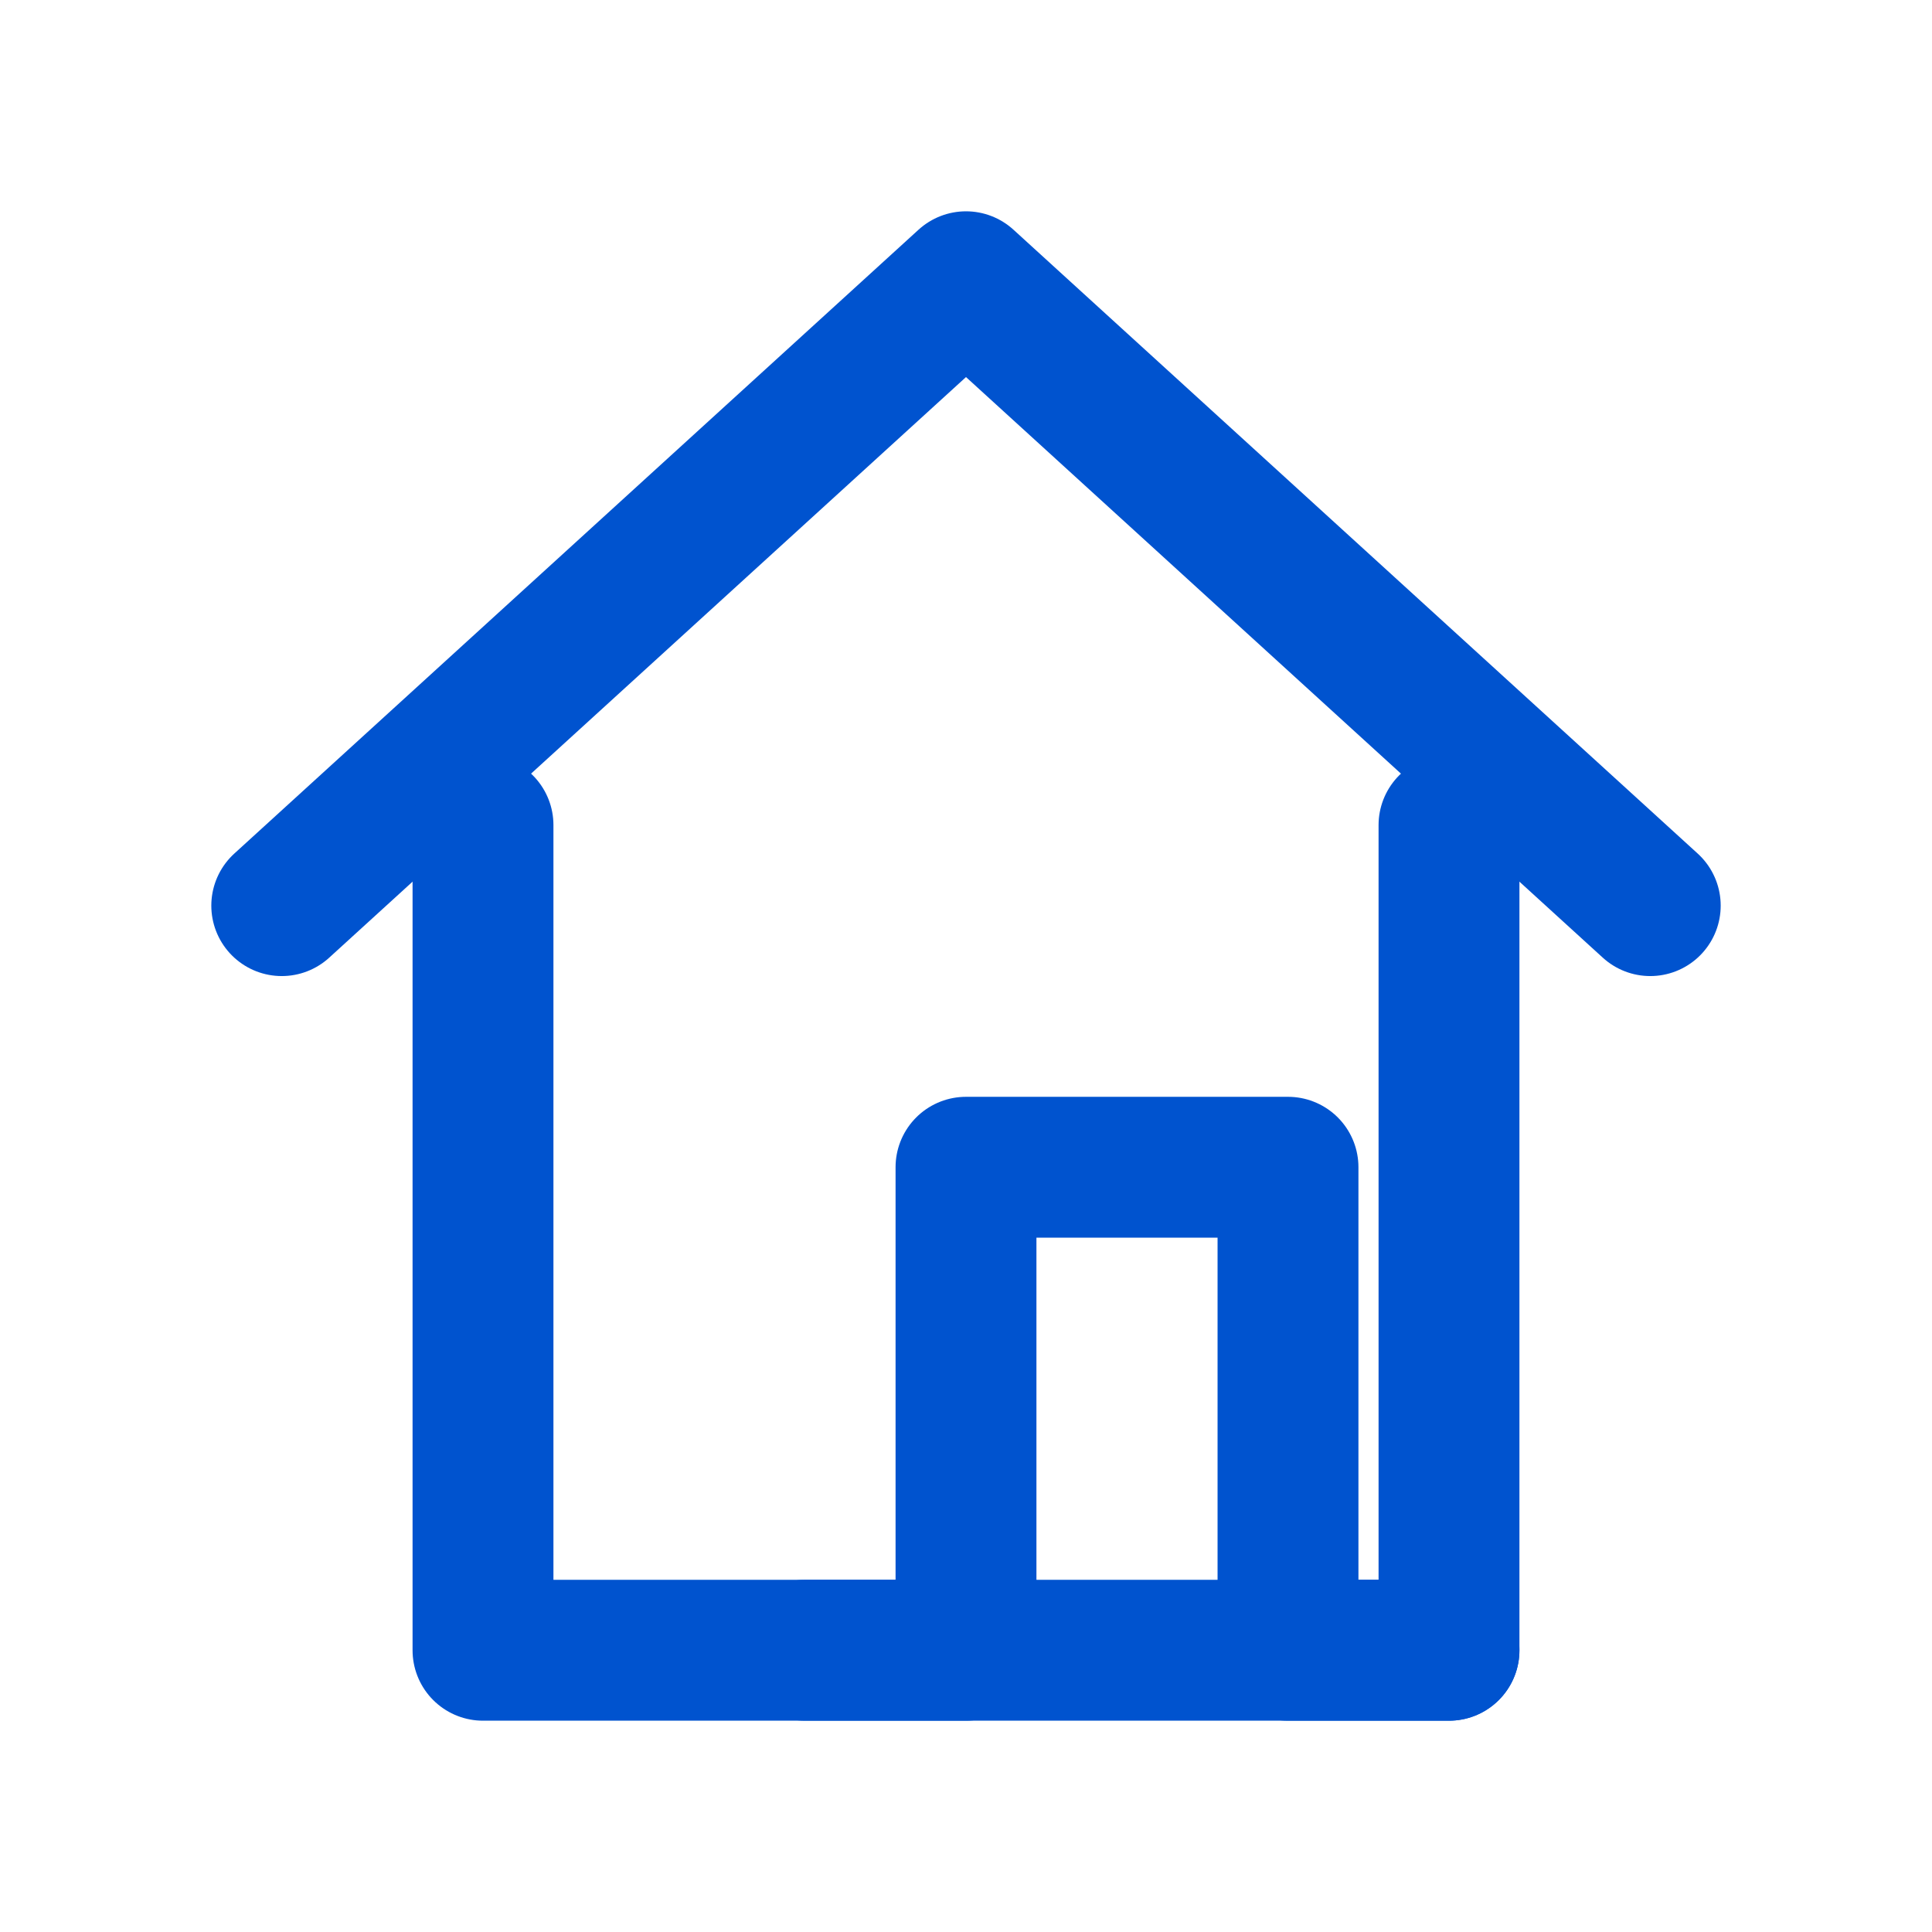
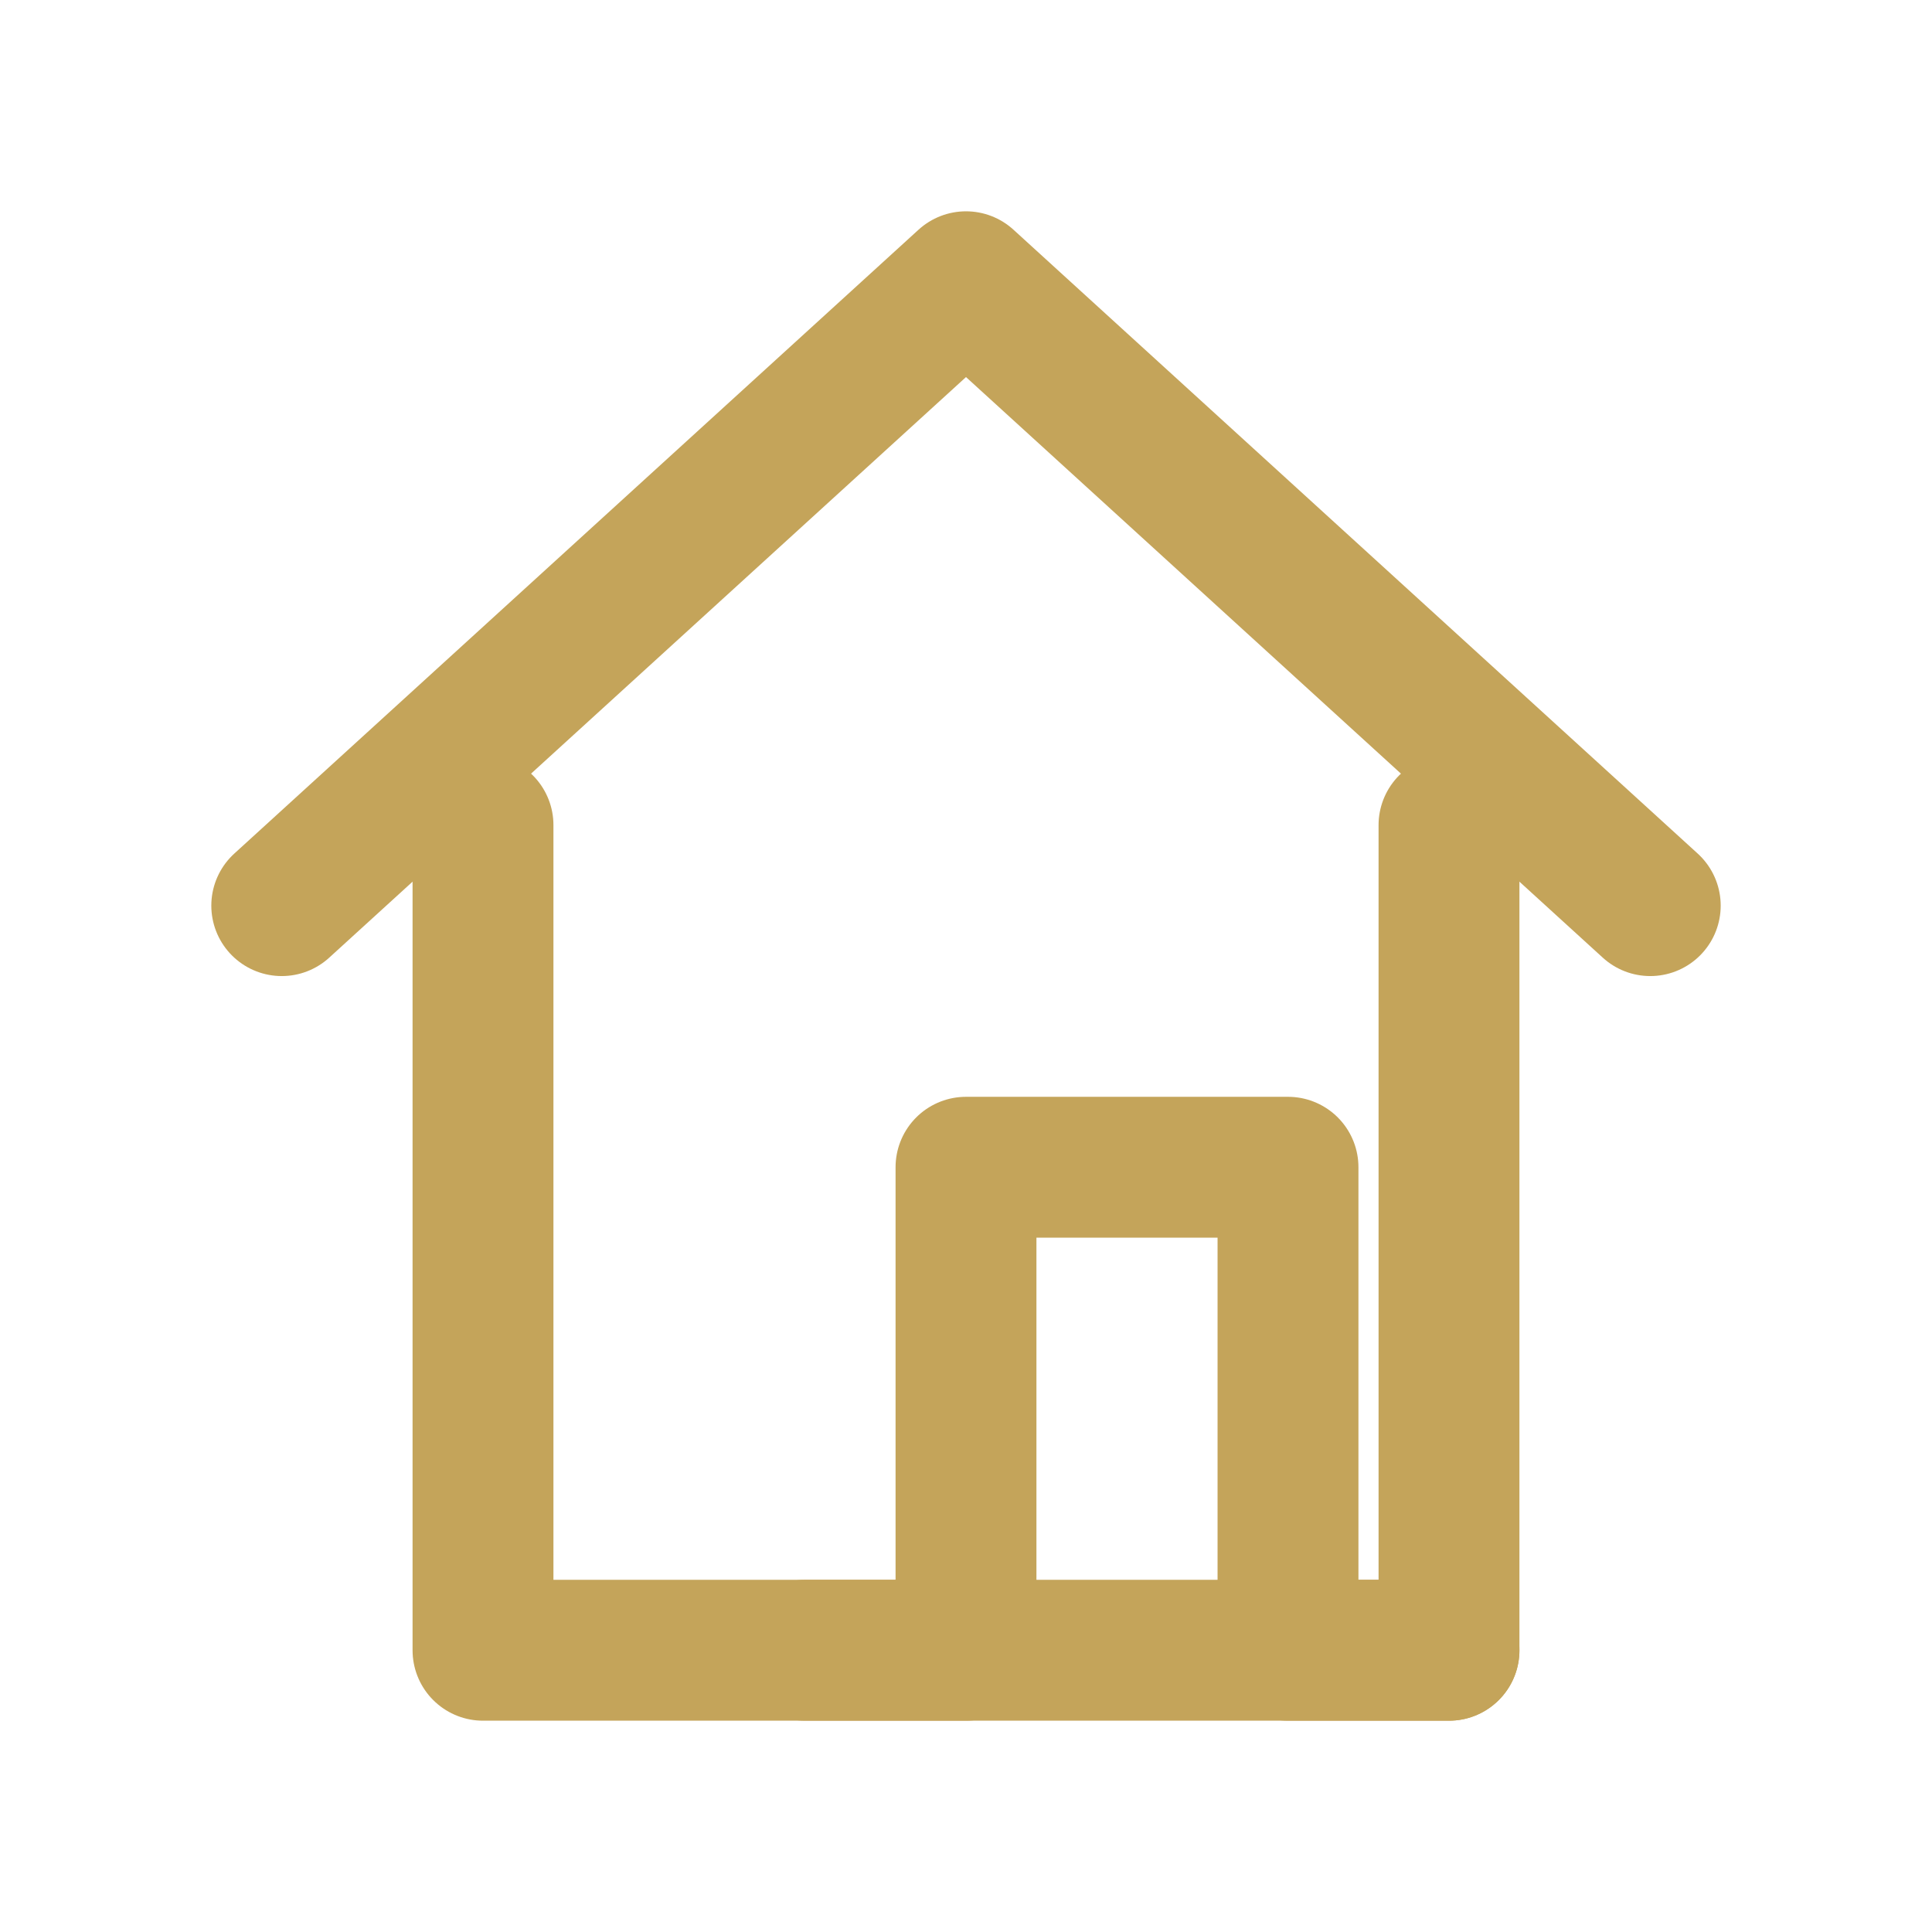
- <svg xmlns="http://www.w3.org/2000/svg" viewBox="0 0 48 48" role="img" aria-label="EstateBridge">
-   <path fill="none" stroke="#0053cf" stroke-linecap="round" stroke-linejoin="round" stroke-width="3.5" d="M7 22.5 24 7l17 15.5" />
-   <path fill="none" stroke="#0053cf" stroke-linecap="round" stroke-linejoin="round" stroke-width="3.5" d="M12 20.5V41h12V29h8v12h4V20.5" />
-   <path fill="none" stroke="#0053cf" stroke-linecap="round" stroke-linejoin="round" stroke-width="3.5" d="M20 41h16" />
+ <svg xmlns="http://www.w3.org/2000/svg" viewBox="0 0 48 48" role="img" aria-label="Likya World Gayrimenkul">
+   <path fill="none" stroke="#c4a45a" stroke-linecap="round" stroke-linejoin="round" stroke-width="3.5" d="M7 22.5 24 7l17 15.5" />
+   <path fill="none" stroke="#c4a45a" stroke-linecap="round" stroke-linejoin="round" stroke-width="3.5" d="M12 20.5V41h12V29h8v12h4V20.5" />
+   <path fill="none" stroke="#c4a45a" stroke-linecap="round" stroke-linejoin="round" stroke-width="3.5" d="M20 41h16" />
</svg>
